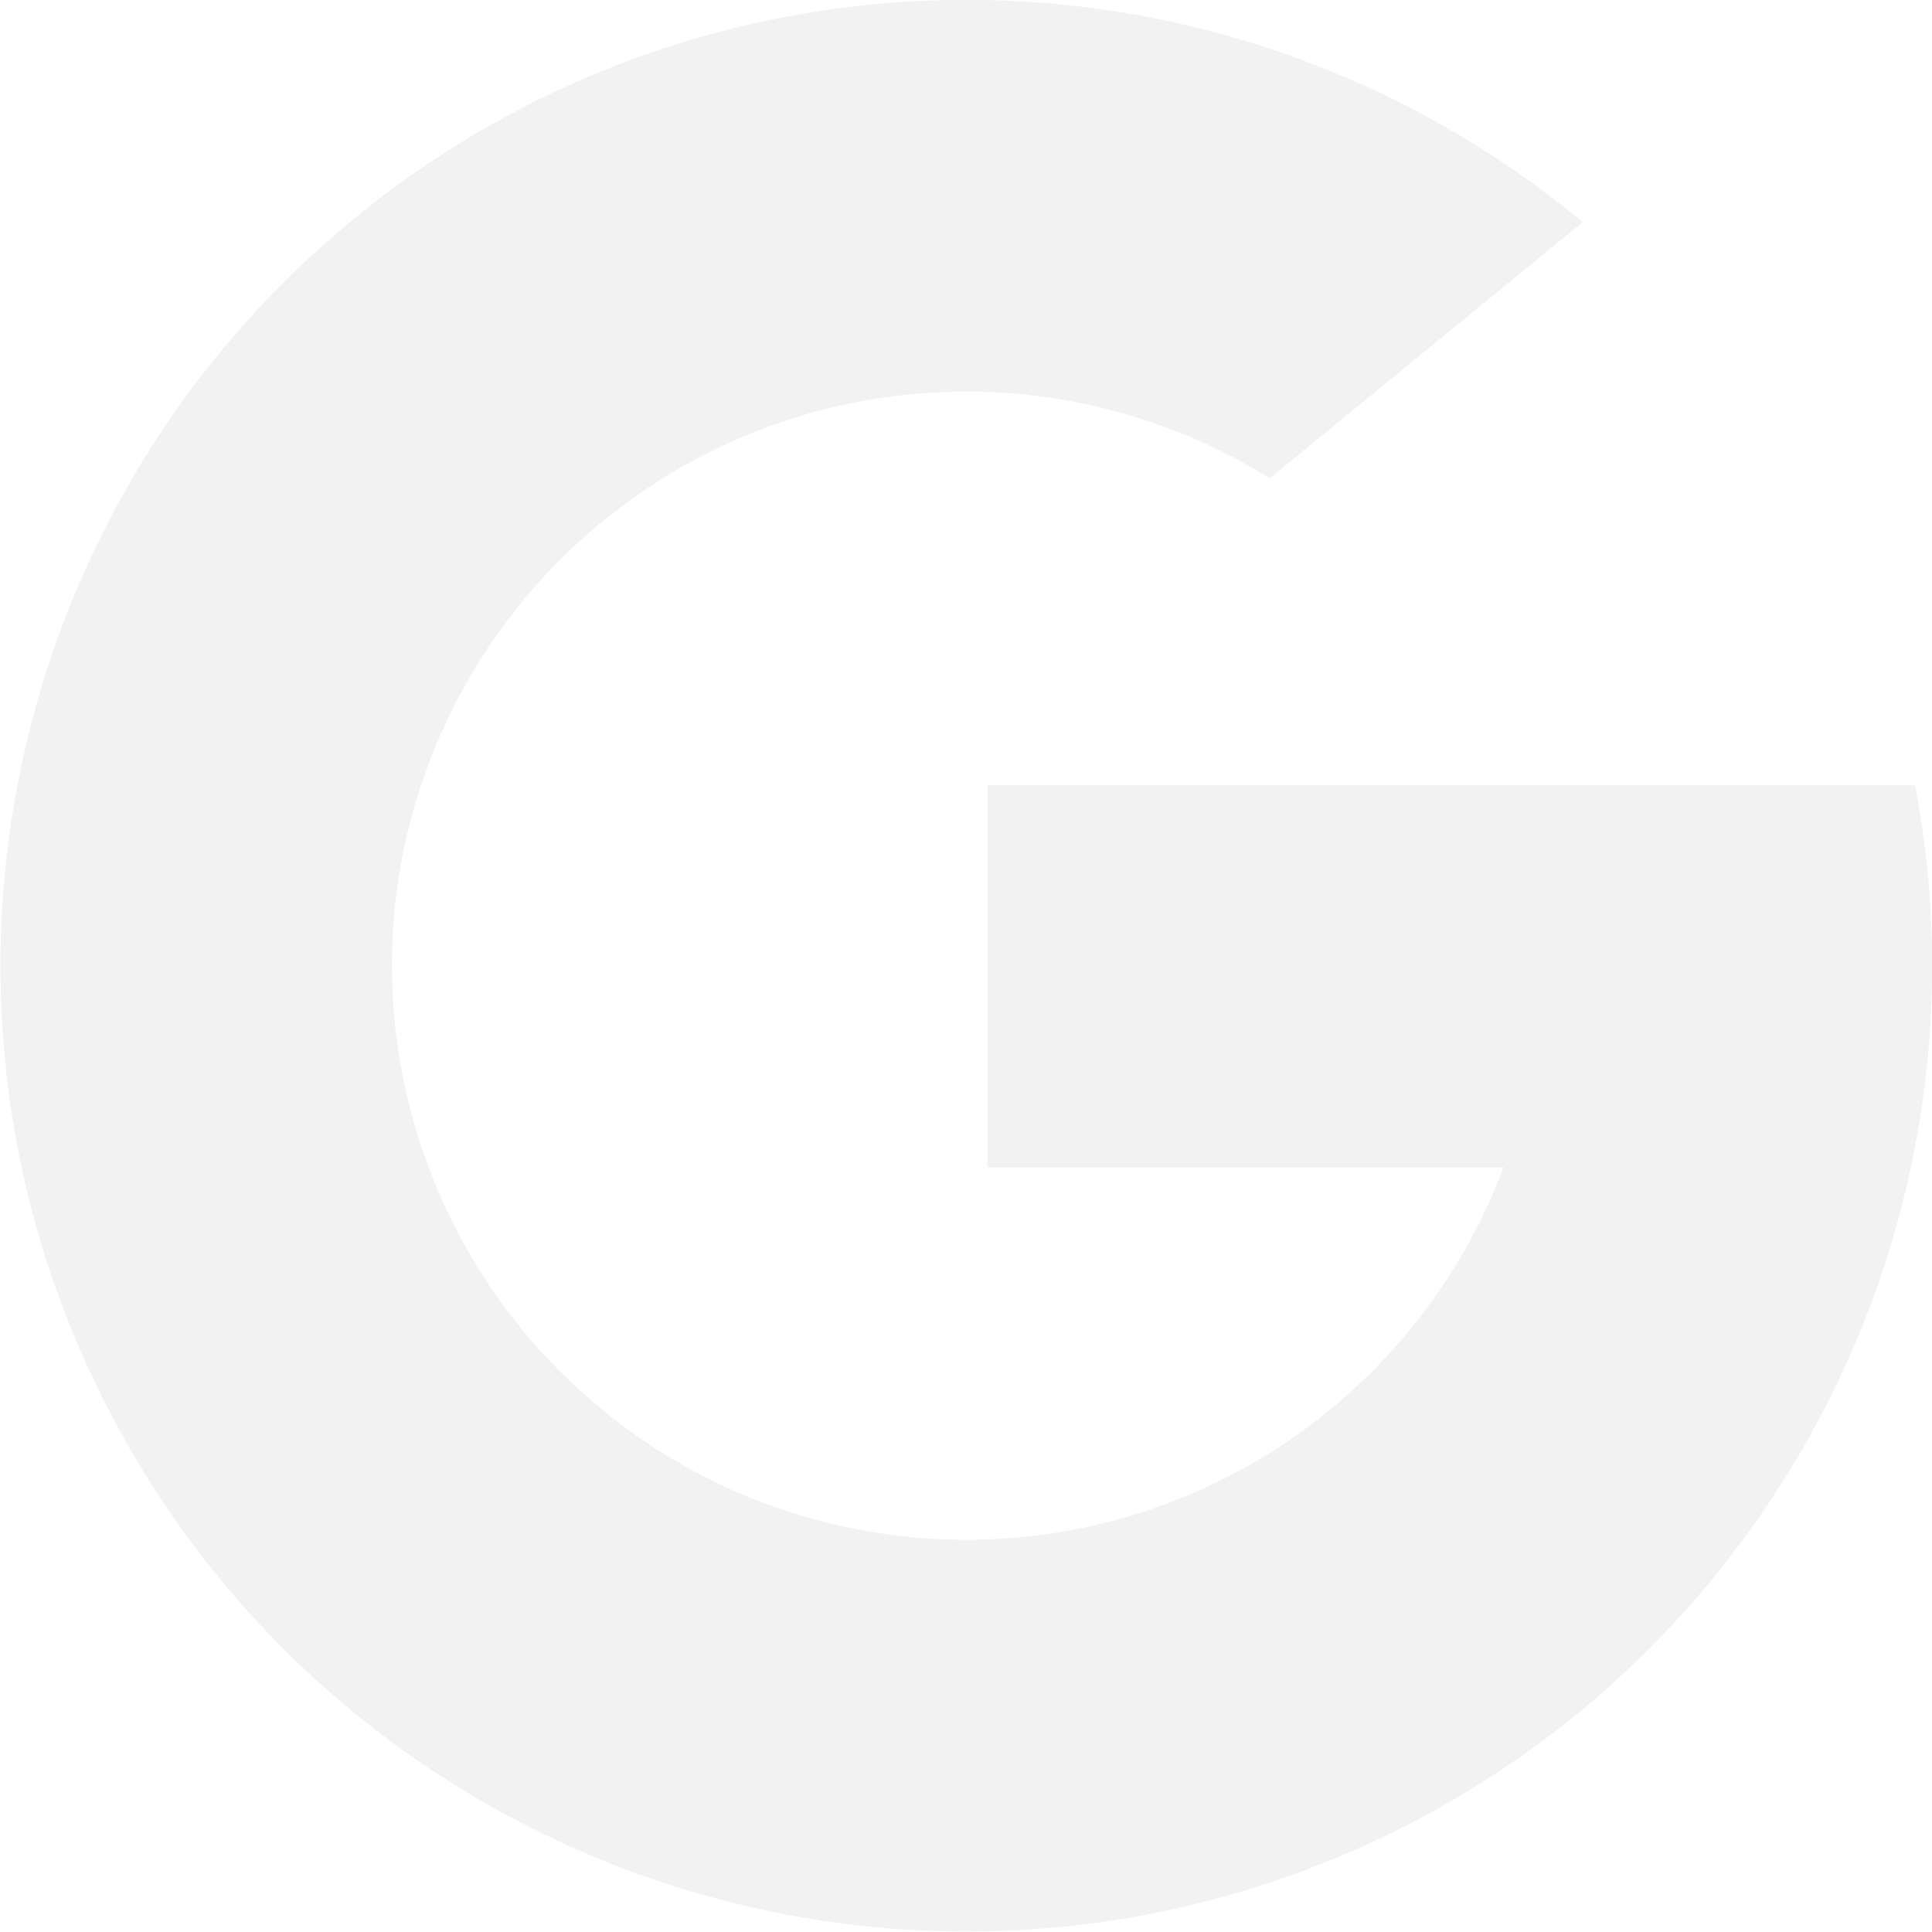
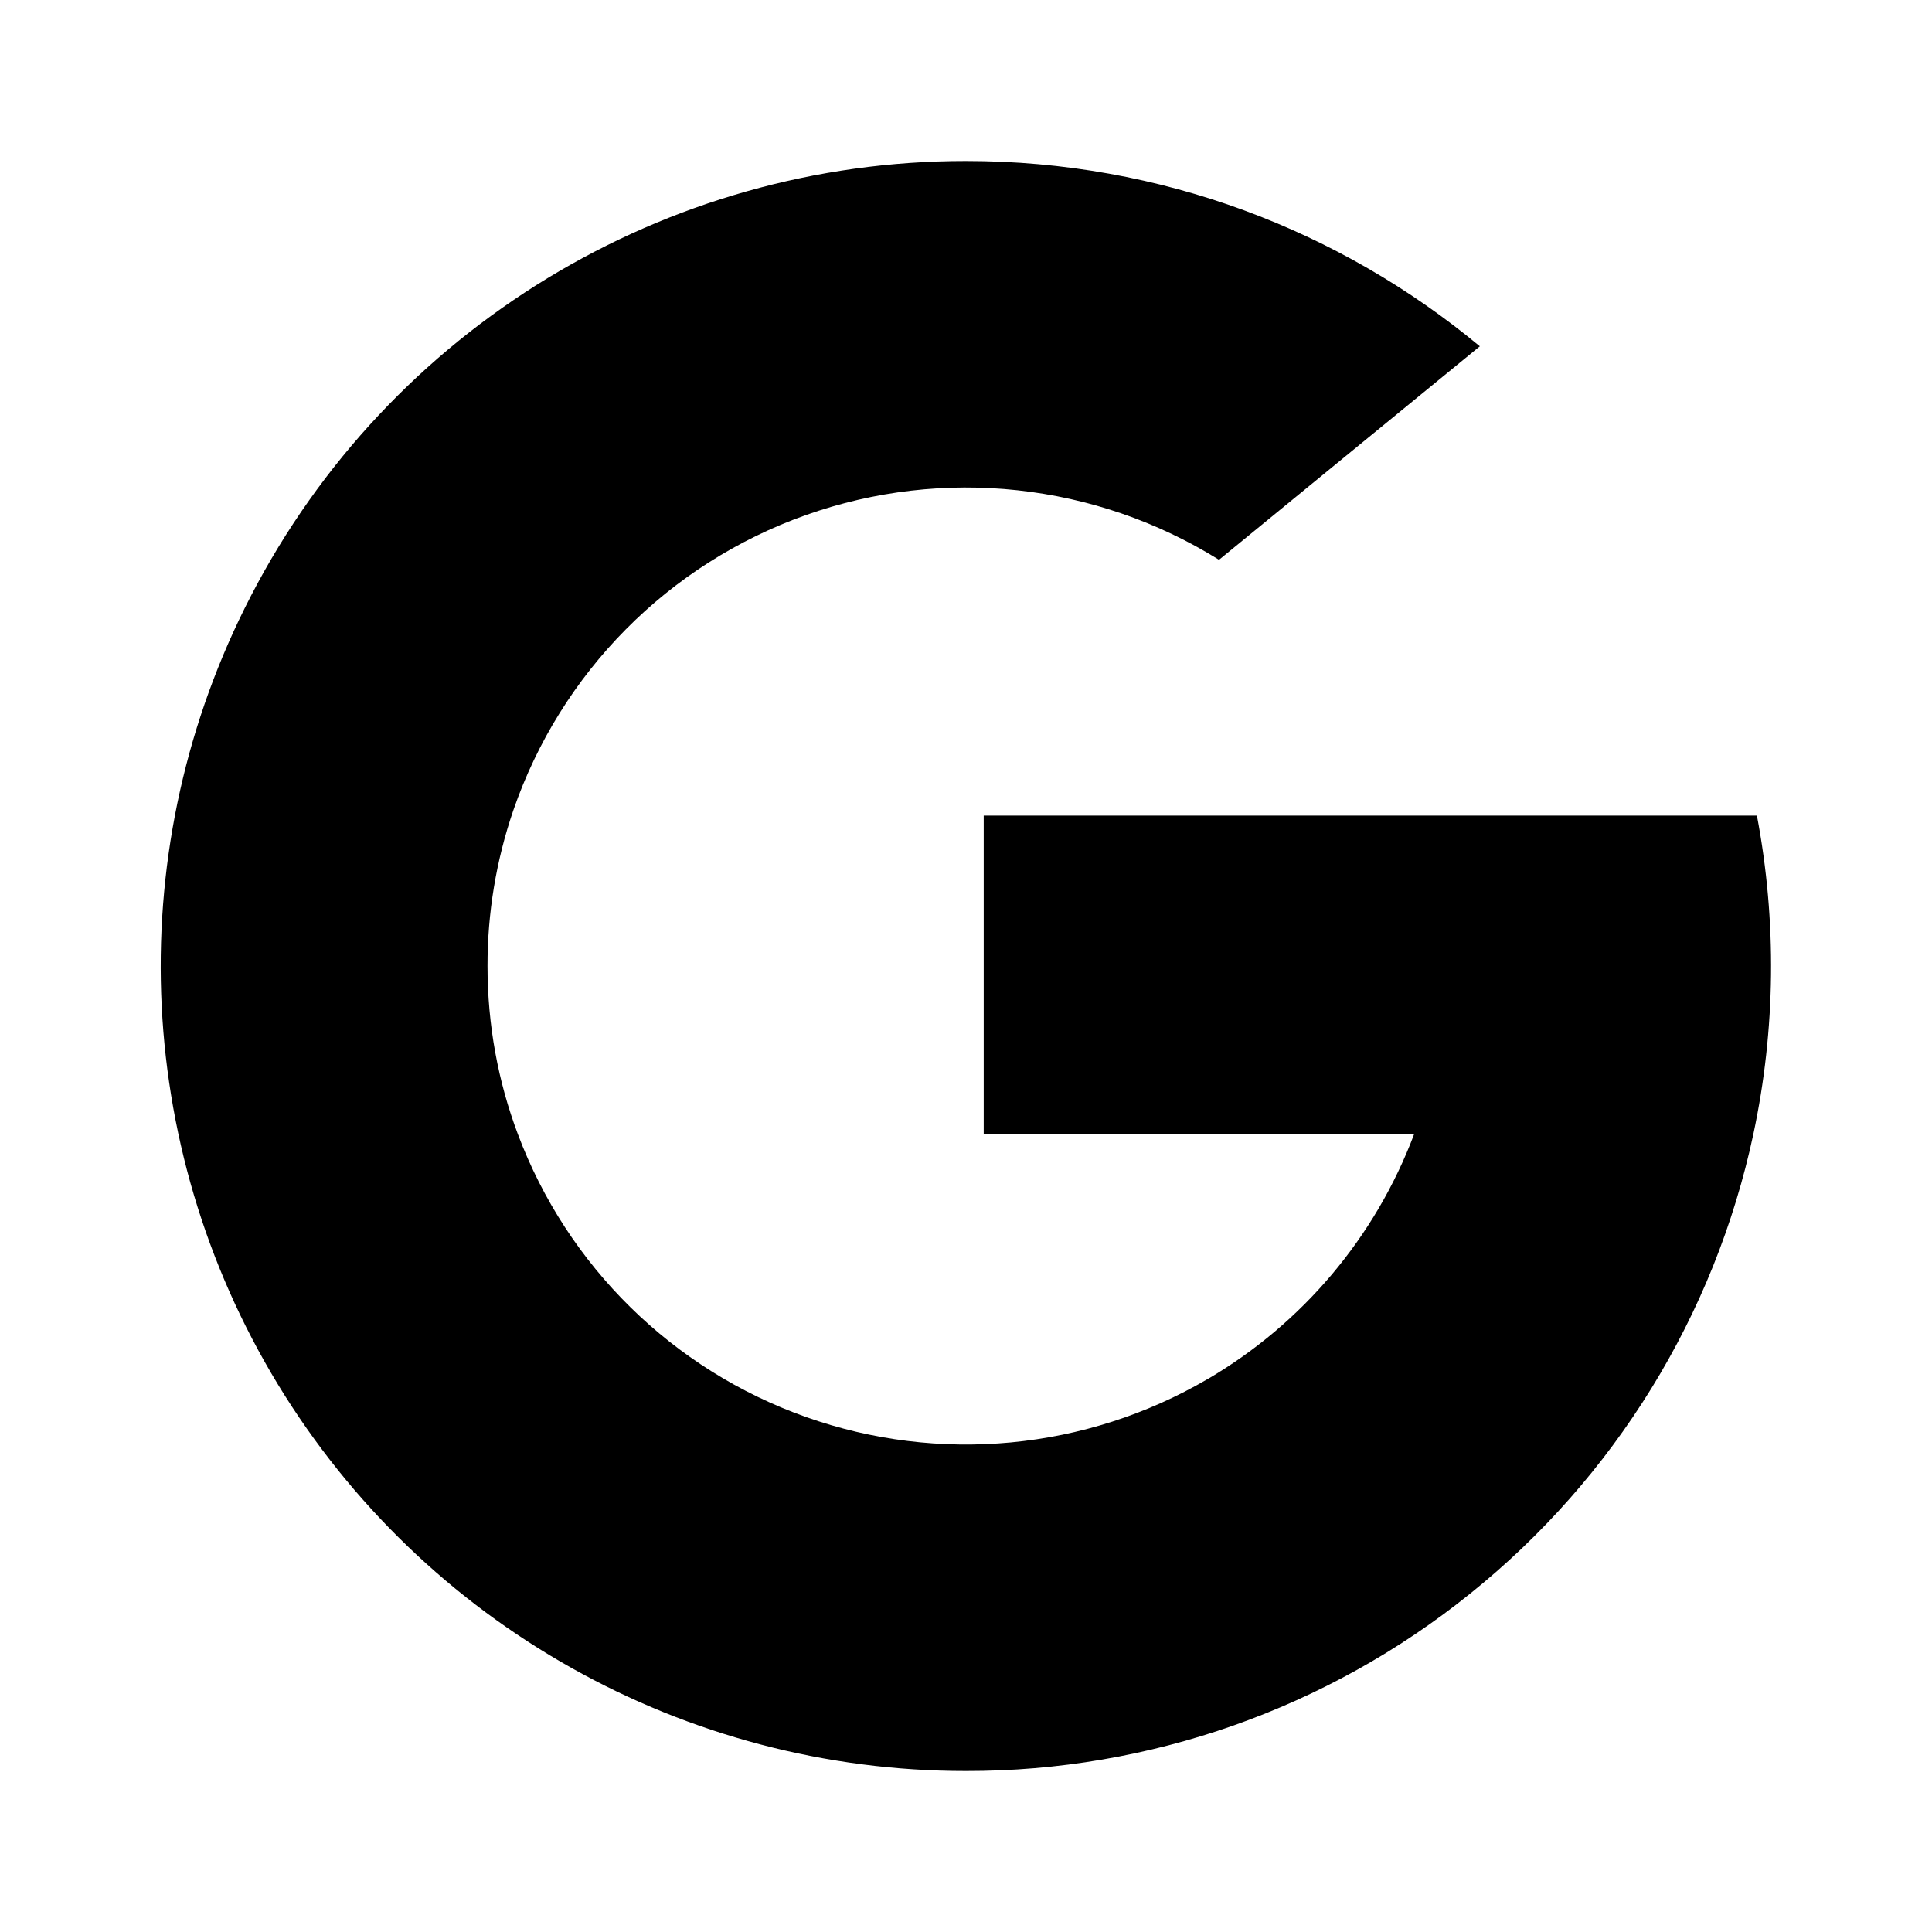
- <svg xmlns="http://www.w3.org/2000/svg" width="20.004" height="20" viewBox="0 0 20.004 20">
-   <path id="google" d="M4.376,8.068A5.946,5.946,0,0,0,13,15.131h0a5.96,5.96,0,0,0,2.564-3.043H10.22V8.132h9.605A10,10,0,1,1,16.383,2.3l-3.24,2.652A5.948,5.948,0,0,0,4.376,8.068Z" transform="translate(0.004)" fill="#f2f2f2" />
+ <svg xmlns="http://www.w3.org/2000/svg" viewBox="-2 -2 24 24" width="24" height="24" preserveAspectRatio="xMinYMin" class="jam jam-google">
+   <path d="M4.376 8.068A5.944 5.944 0 0 0 4.056 10c0 .734.132 1.437.376 2.086a5.946 5.946 0 0 0 8.57 3.045h.001a5.96 5.96 0 0 0 2.564-3.043H10.22V8.132h9.605a10.019 10.019 0 0 1-.044 3.956 9.998 9.998 0 0 1-3.52 5.71A9.958 9.958 0 0 1 10 20 9.998 9.998 0 0 1 1.118 5.401 9.998 9.998 0 0 1 10 0c2.426 0 4.651.864 6.383 2.302l-3.24 2.652a5.948 5.948 0 0 0-8.767 3.114z" />
</svg>
